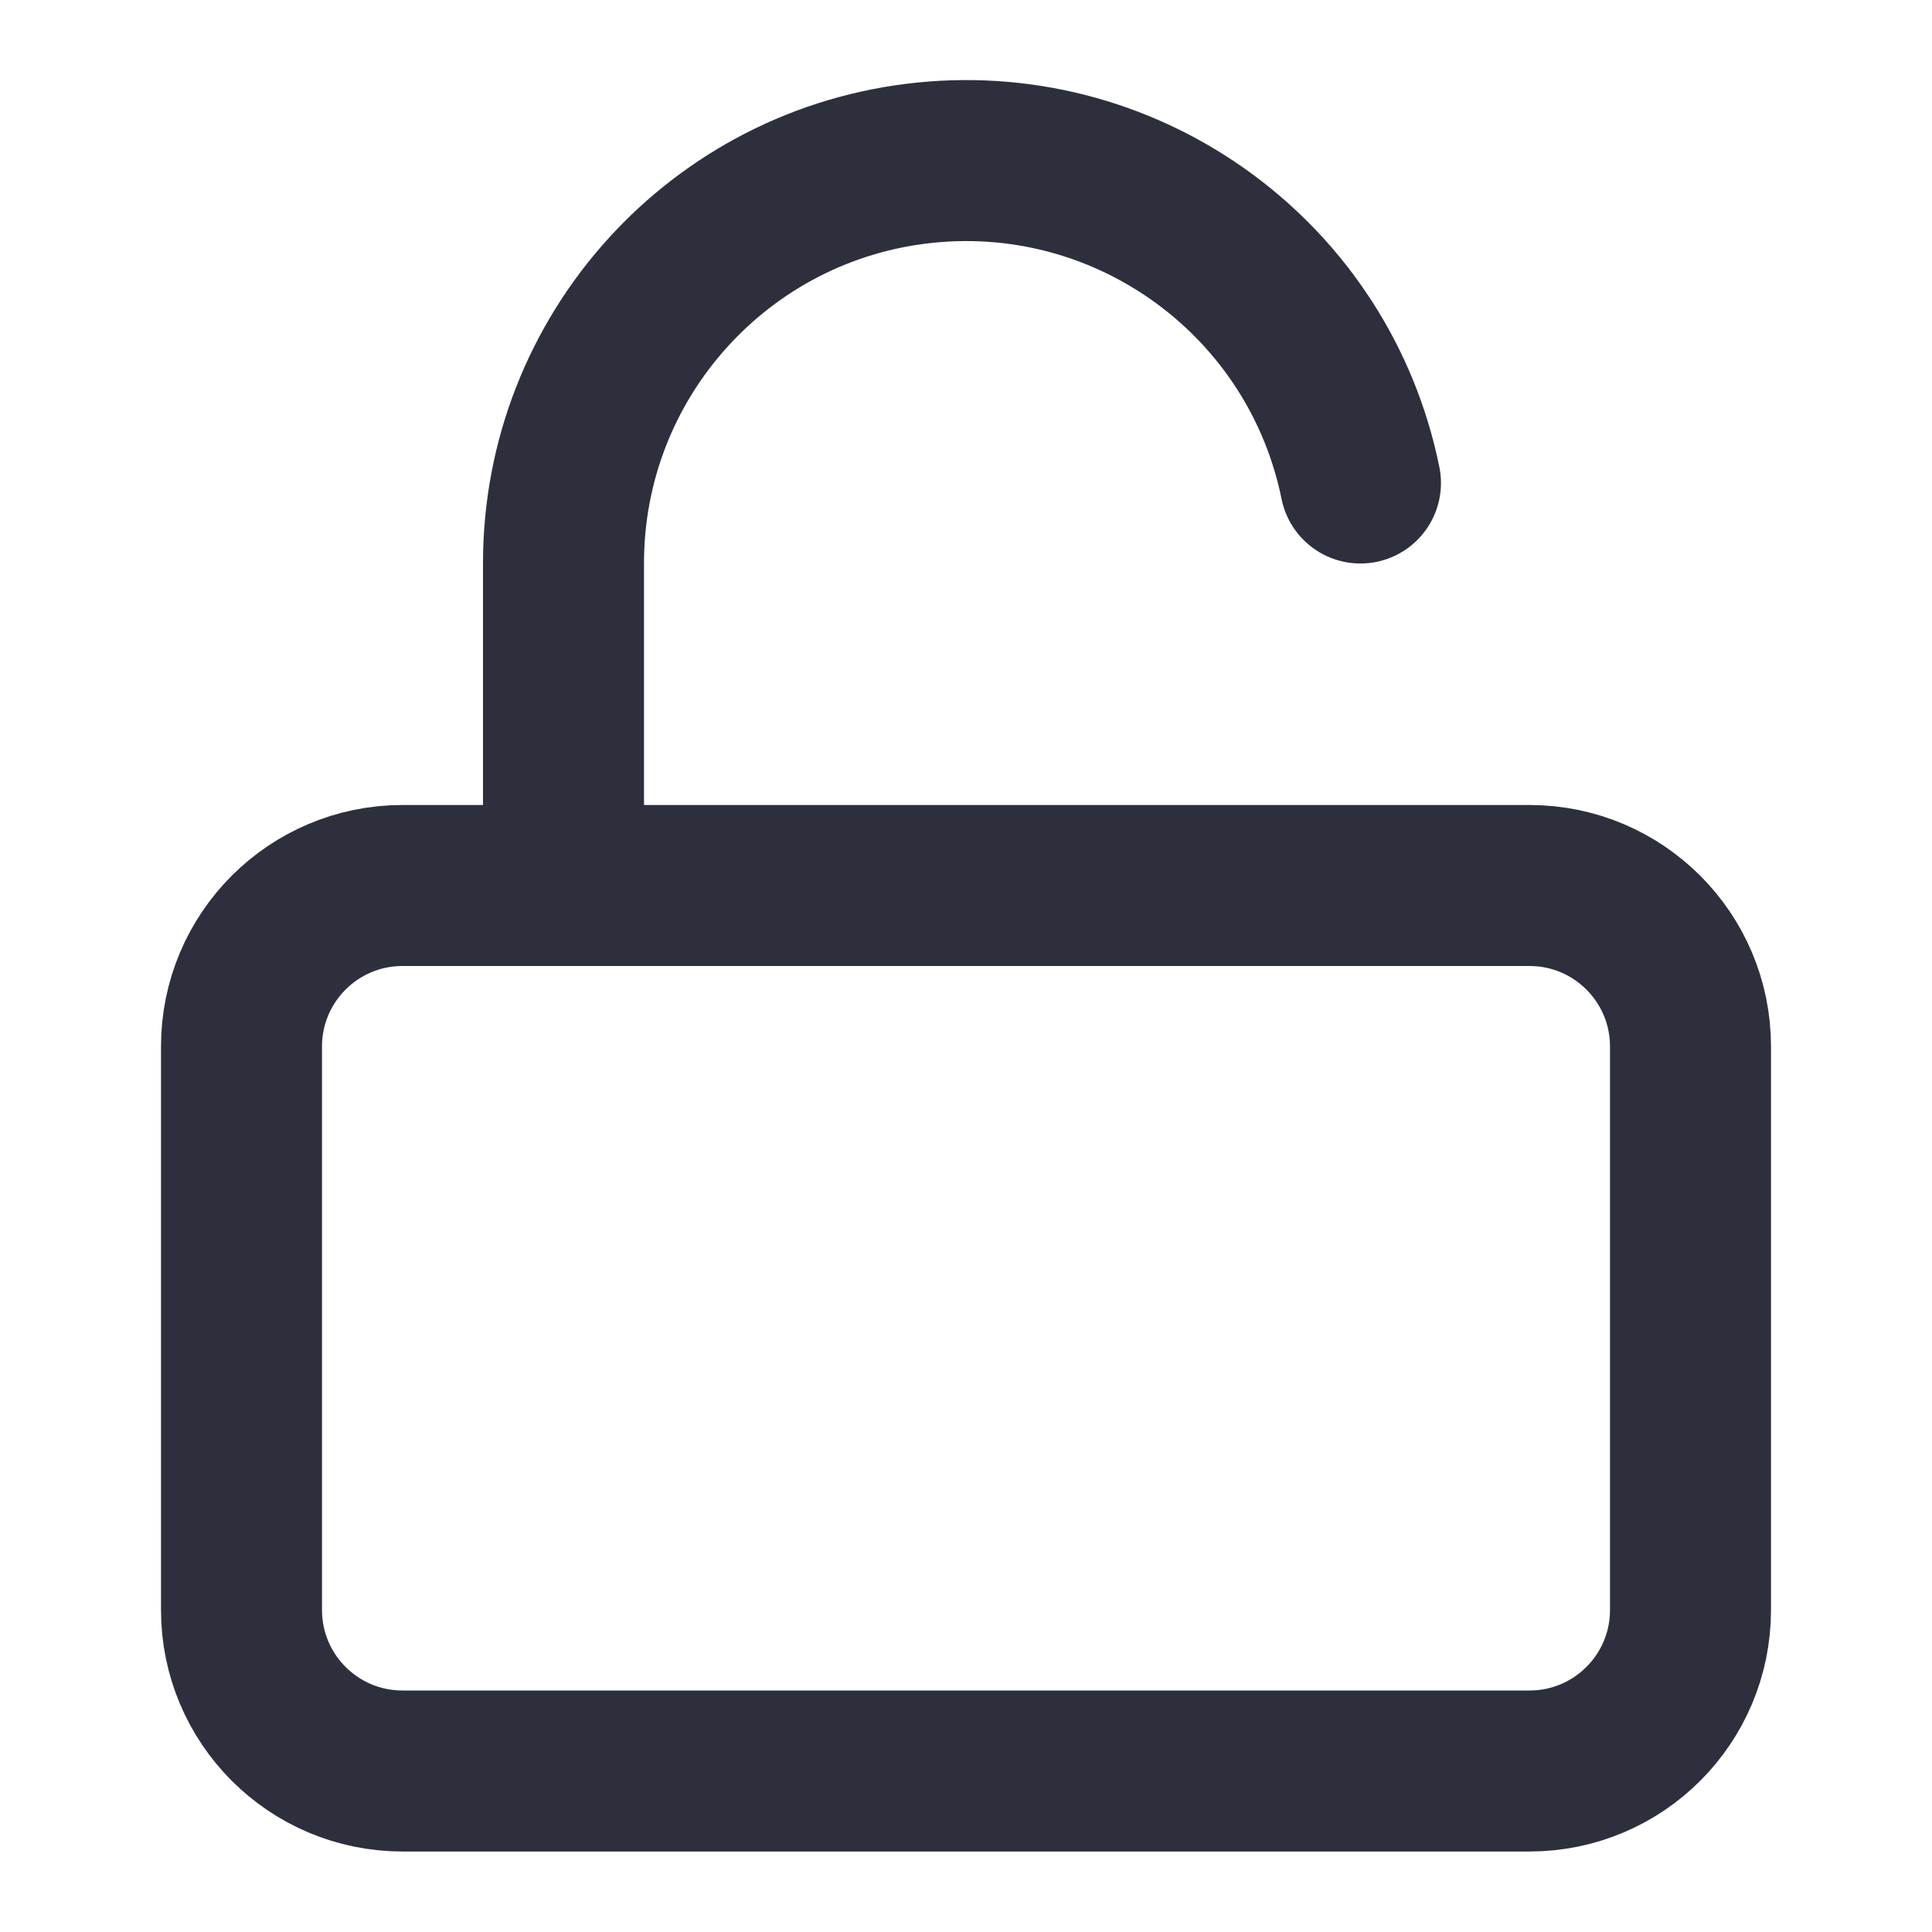
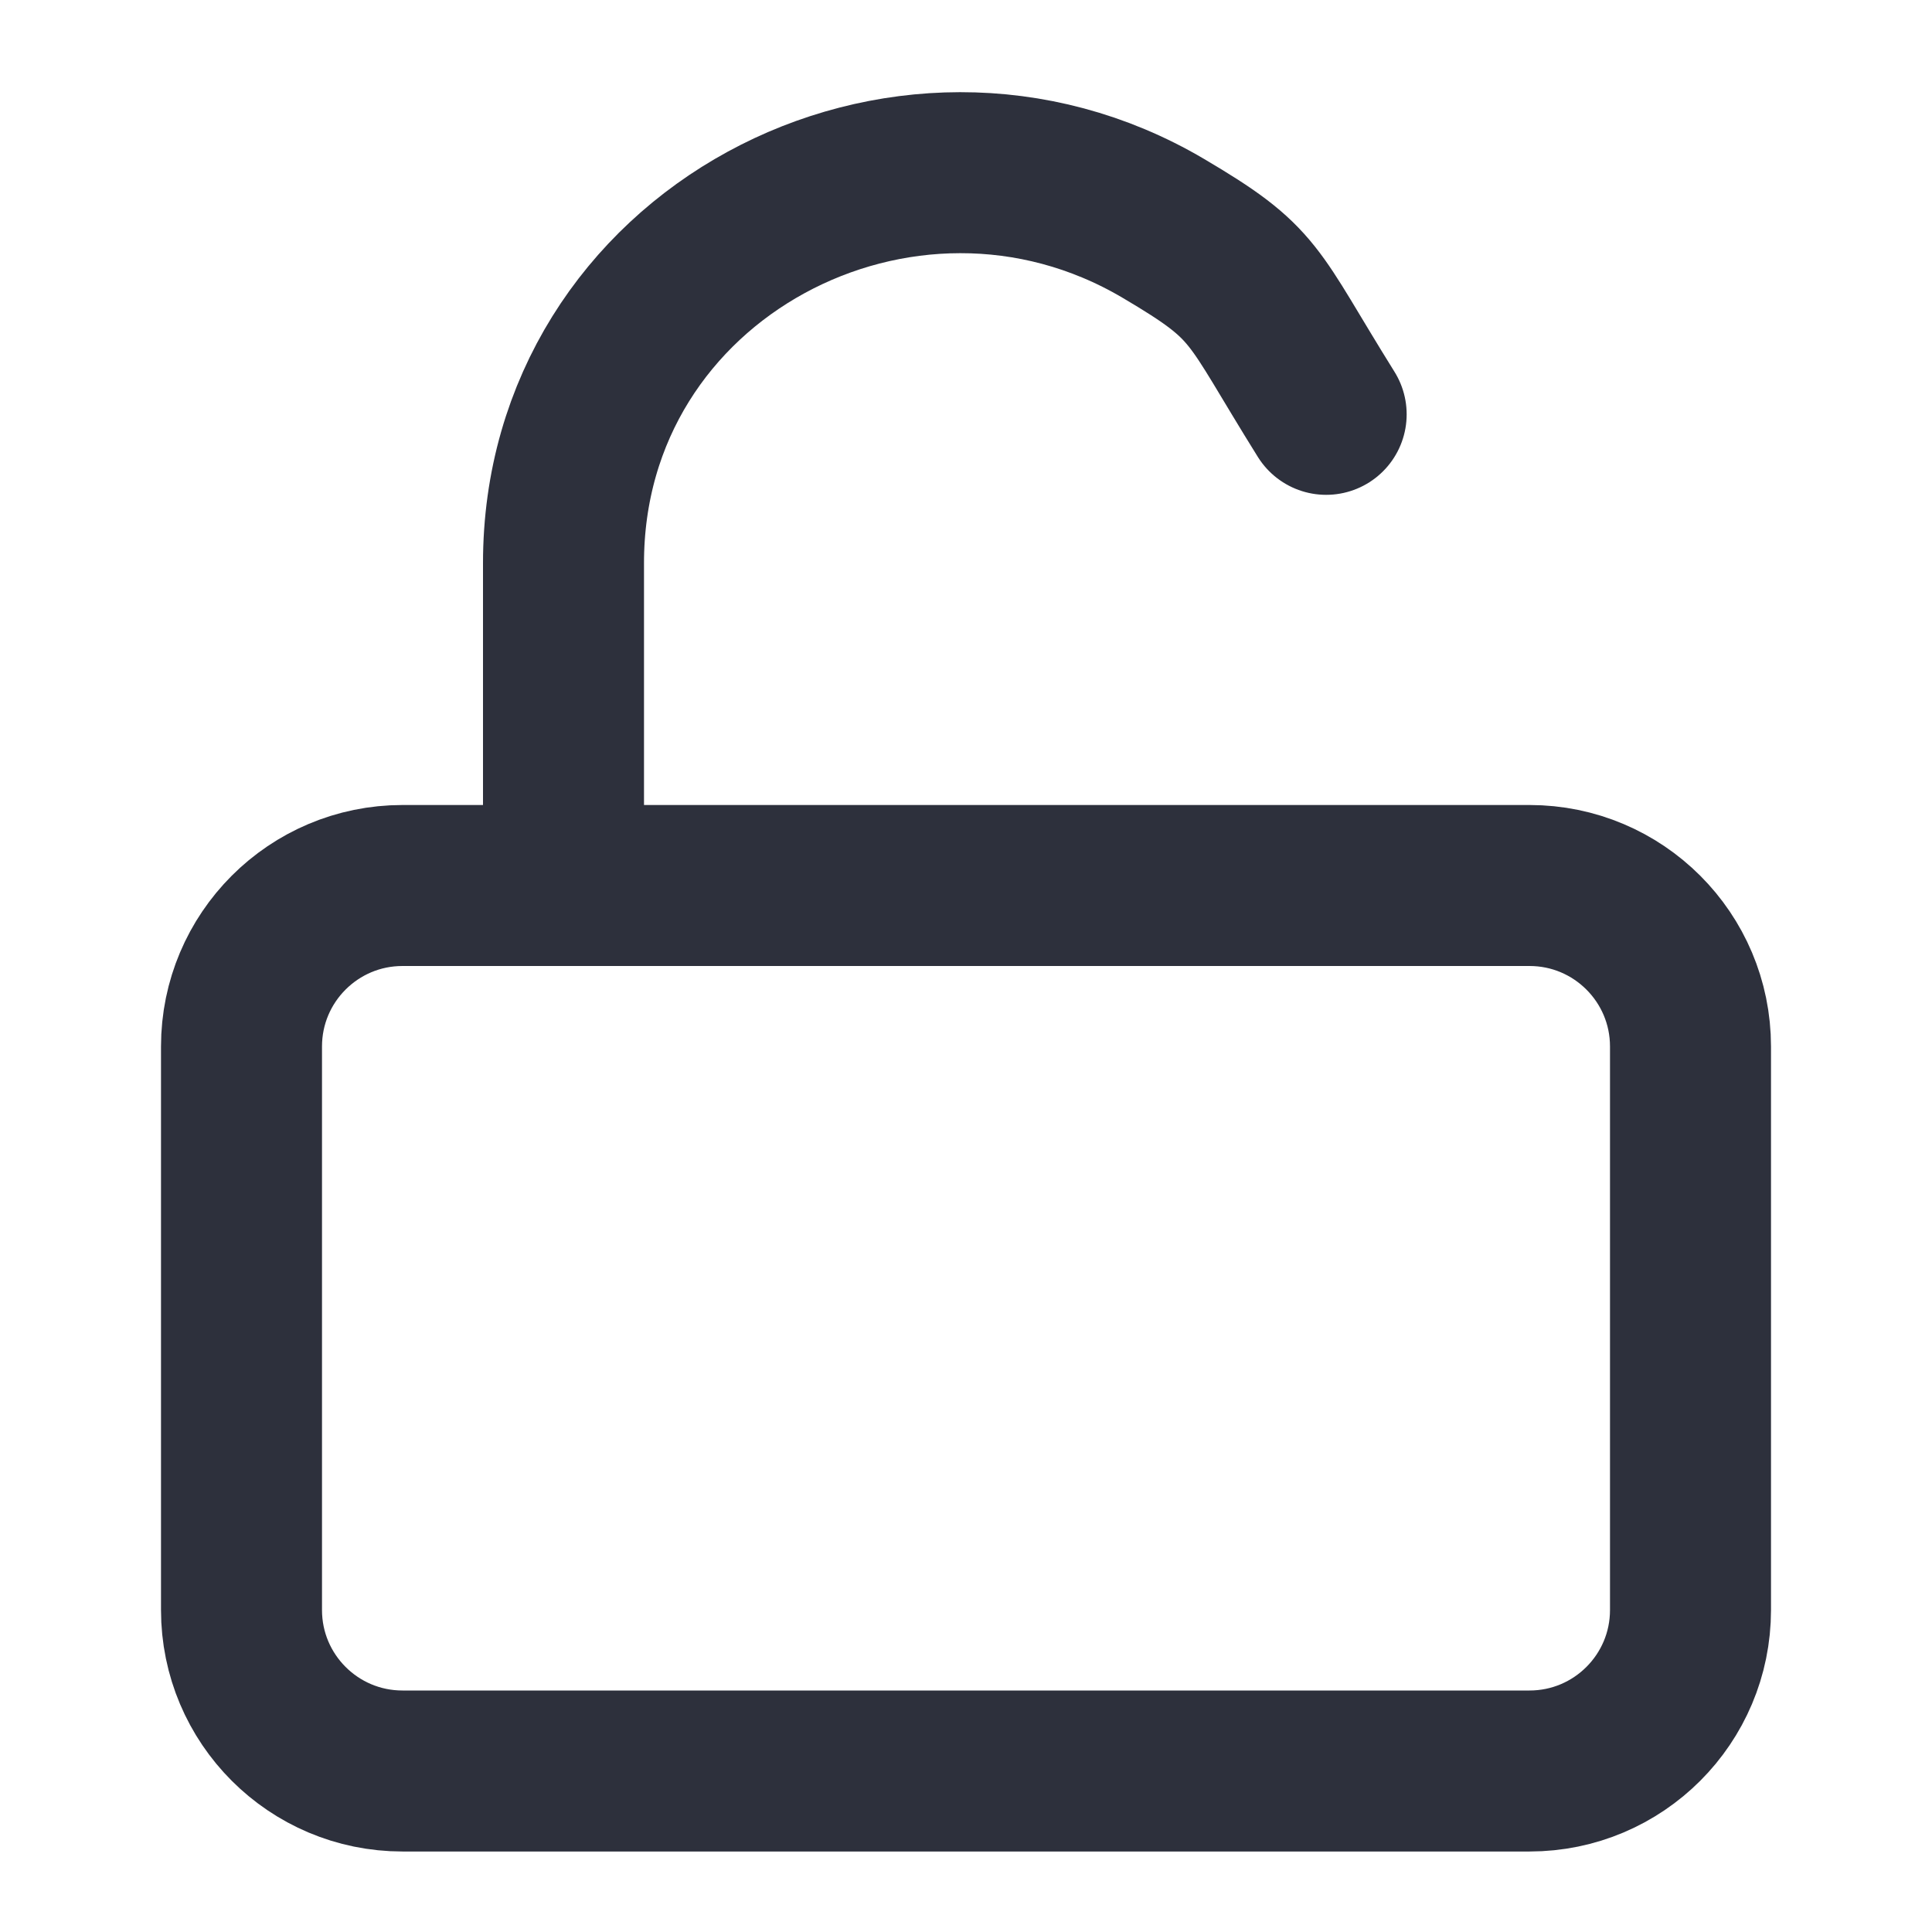
<svg xmlns="http://www.w3.org/2000/svg" width="24" height="24" viewBox="0 0 24 24" fill="none" stroke="#2d303c" stroke-width="2" stroke-linecap="round" stroke-linejoin="round" class="feather feather-unlock">
  <rect x="3" y="11" width="18" height="11" rx="2" ry="2" />
-   <path d="M7 11V7a5 5 0 0 1 9.9-1" />
+   <path d="M 7 11 L 7 7 C 6.996 3.151 11.232 0.94 14.448 2.835 C 15.634 3.534 15.525 3.626 16.474 5.147" />
</svg>
